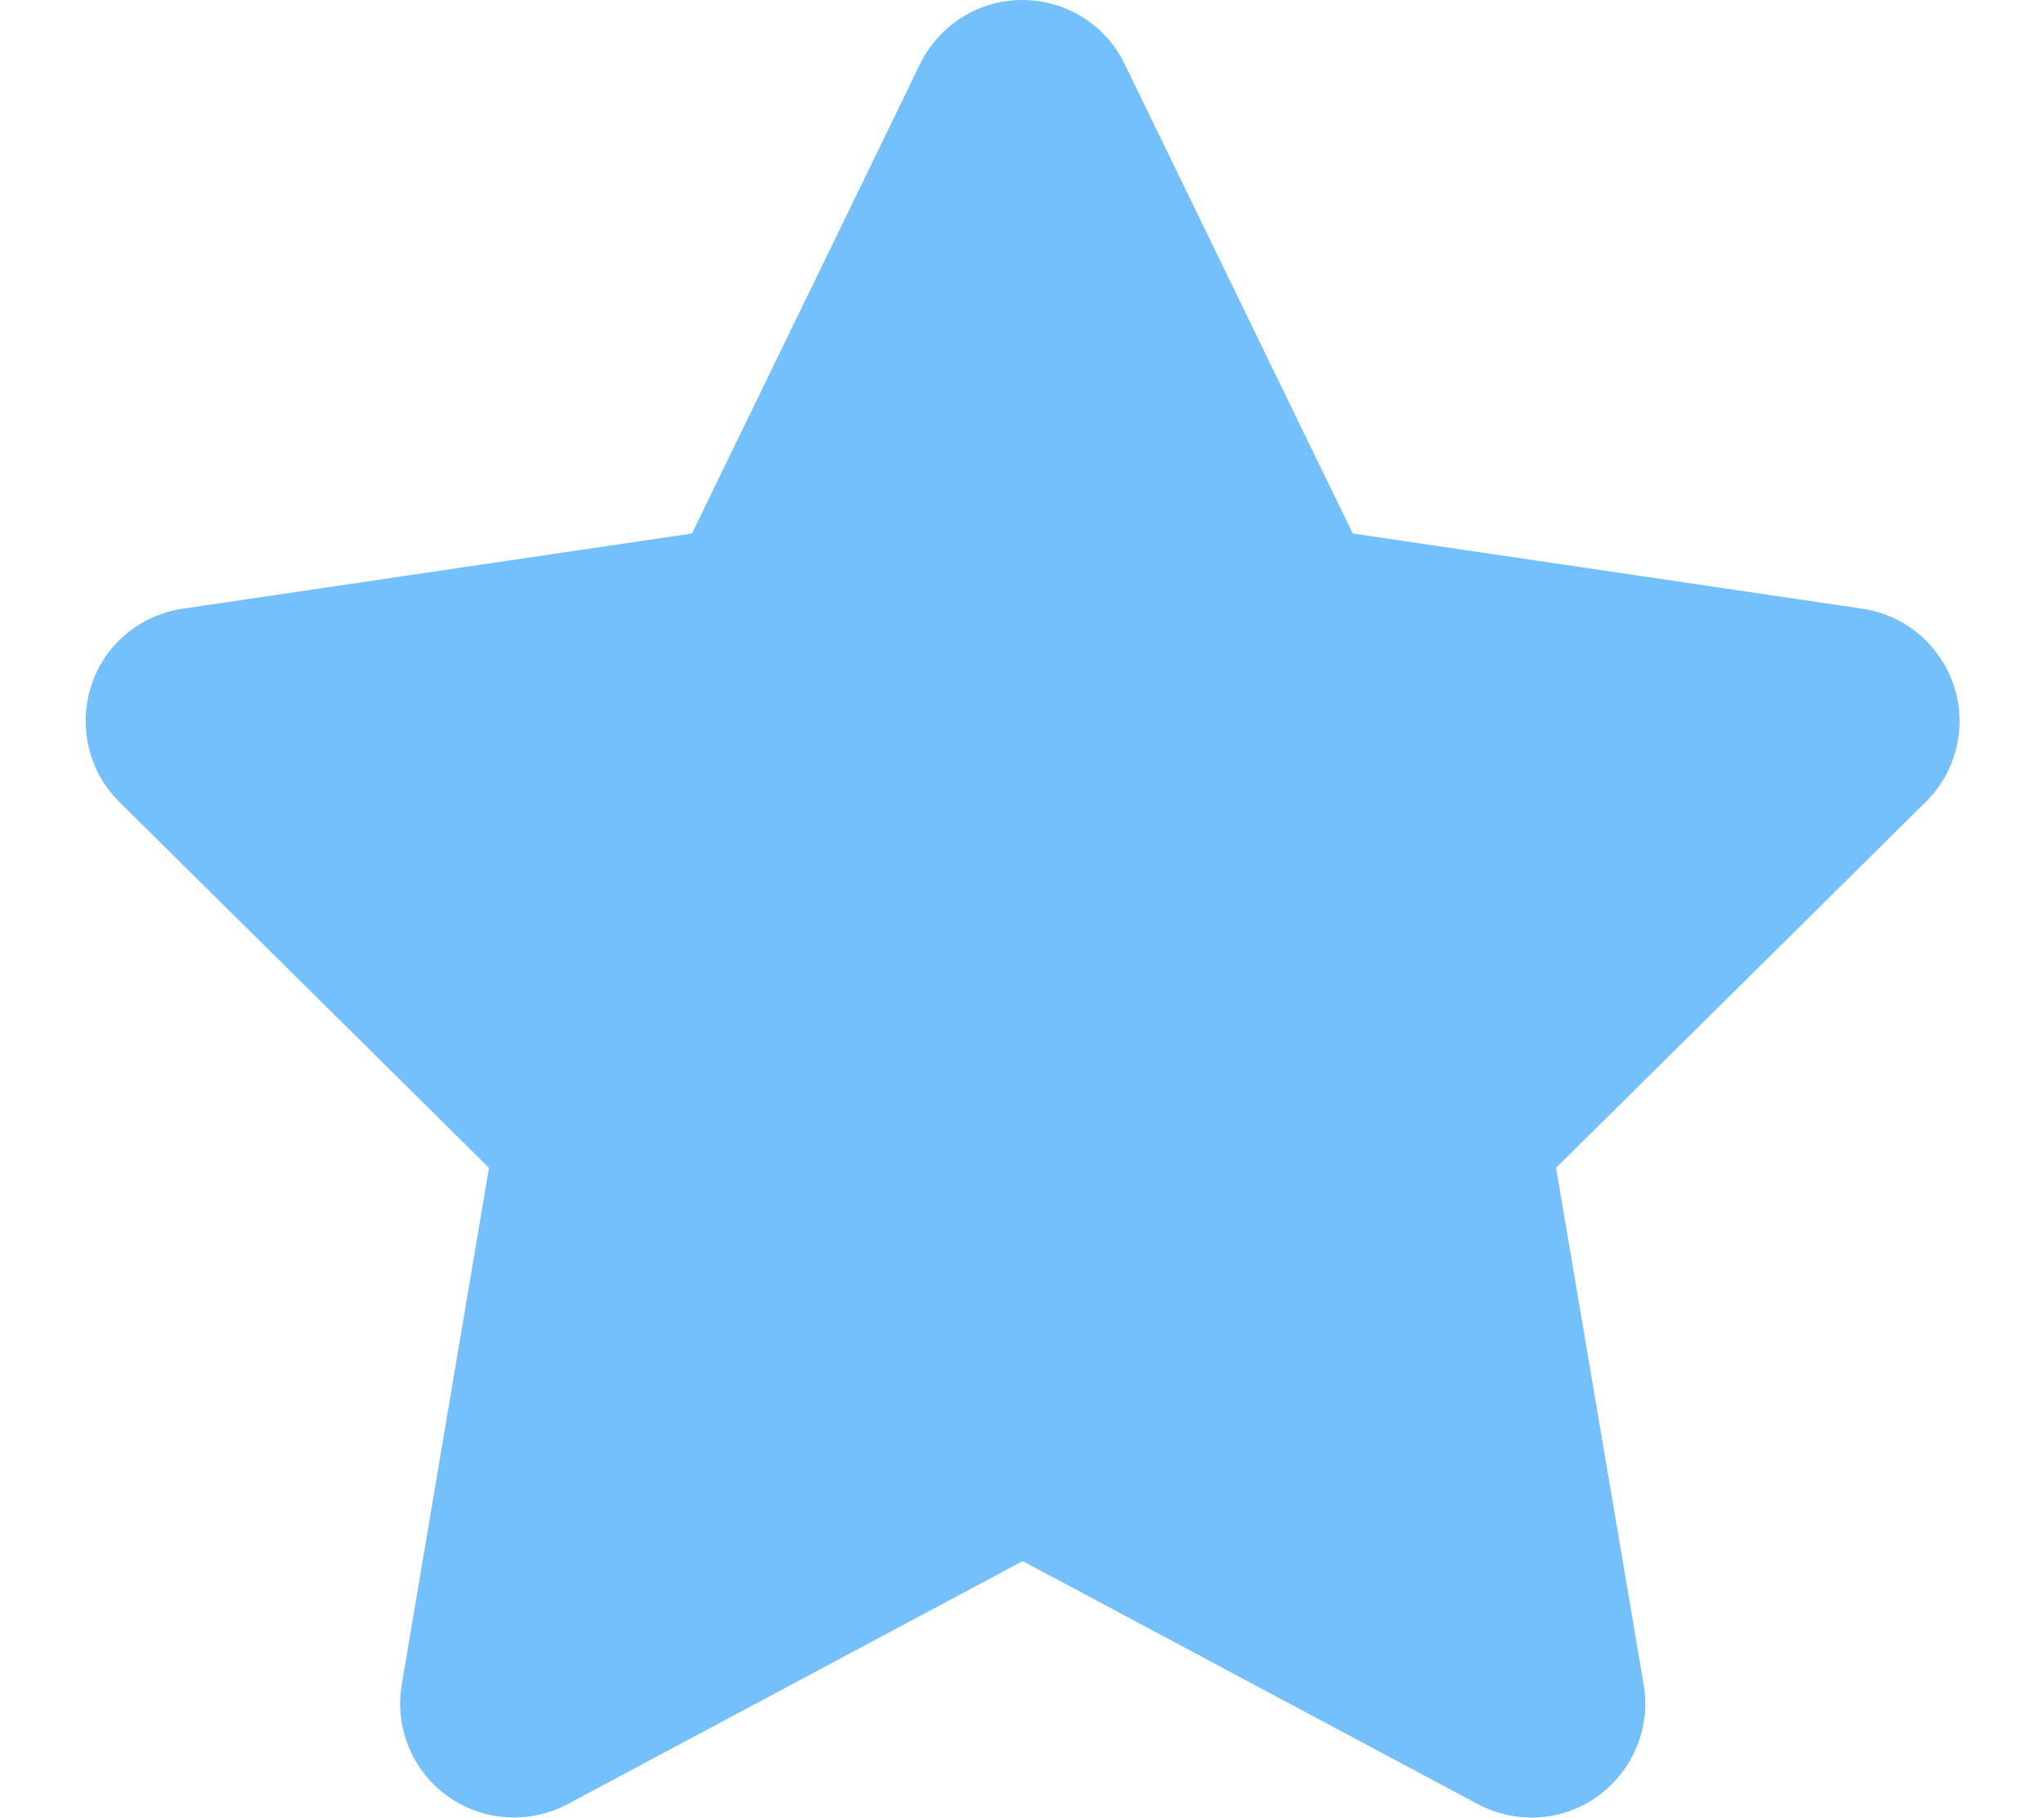
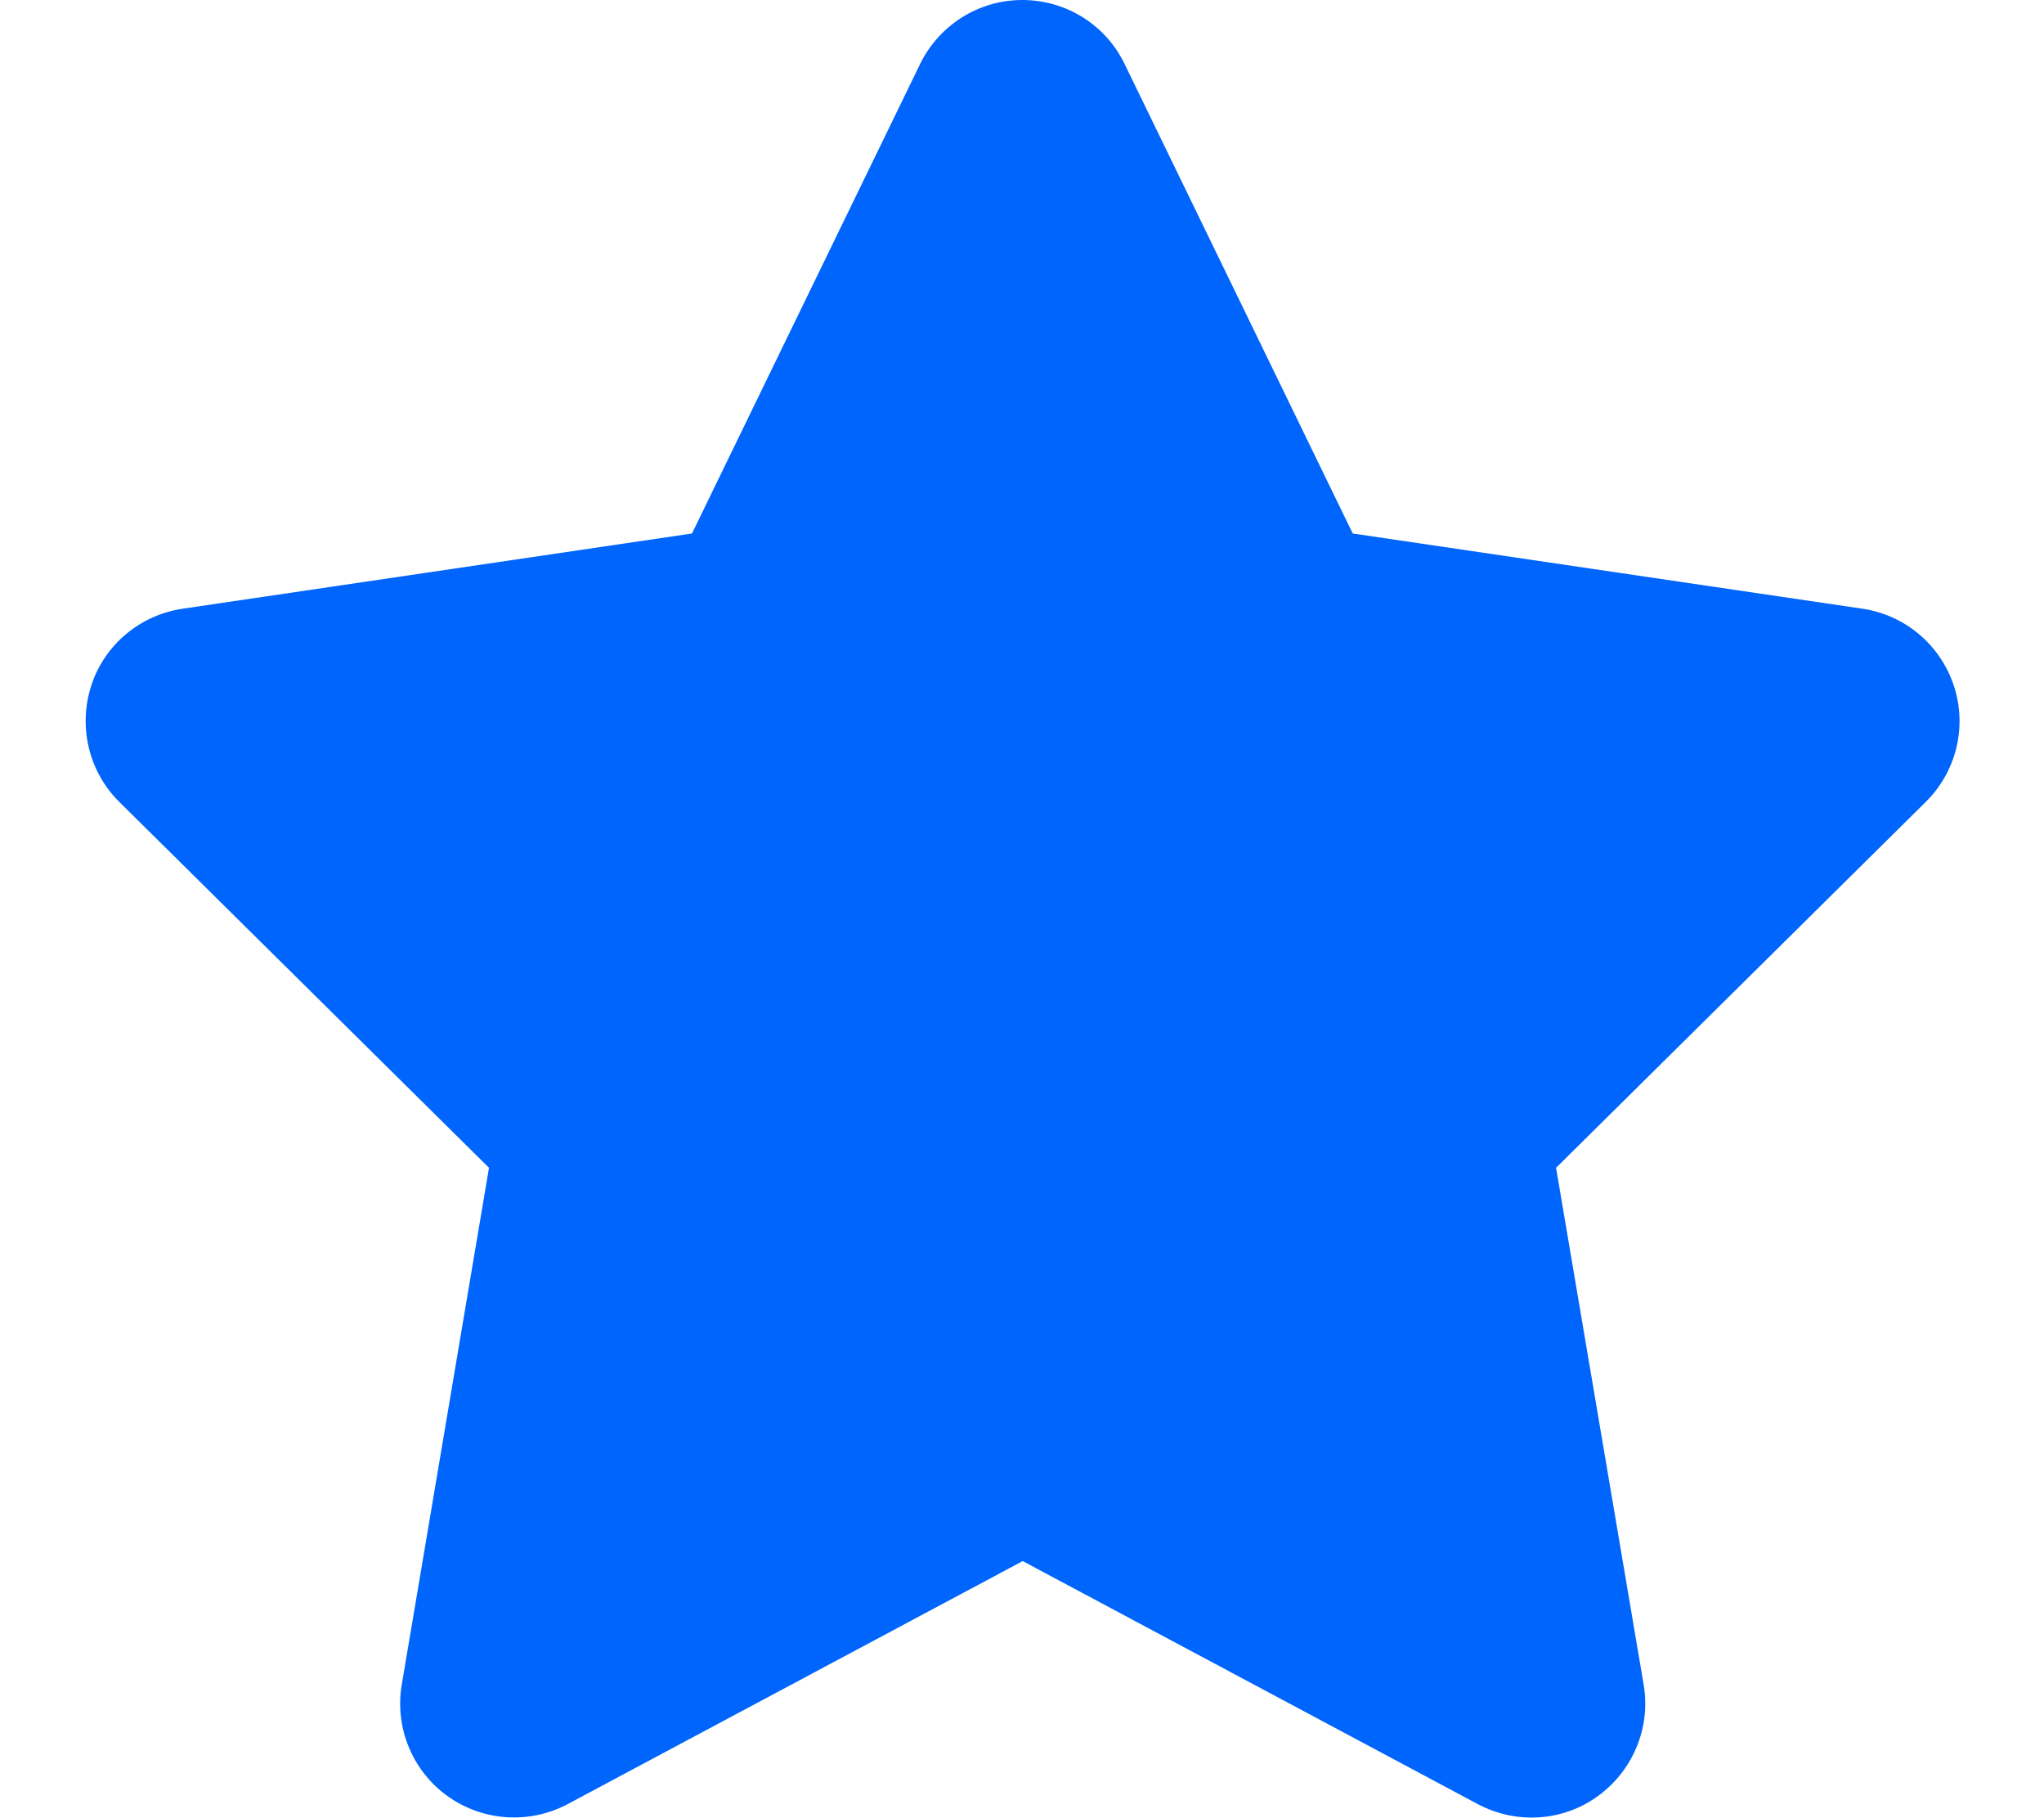
<svg xmlns="http://www.w3.org/2000/svg" viewBox="0 0 576 512">
-   <path fill="#74C0FC" d="M316.9 18C311.6 7 300.4 0 288.1 0s-23.4 7-28.8 18L195 150.3 51.4 171.5c-12 1.8-22 10.2-25.7 21.7s-.7 24.2 7.9 32.7L137.8 329 113.2 474.7c-2 12 3 24.2 12.9 31.3s23 8 33.8 2.3l128.3-68.5 128.3 68.5c10.8 5.7 23.9 4.9 33.8-2.3s14.9-19.3 12.9-31.3L438.5 329 542.7 225.9c8.6-8.5 11.7-21.2 7.9-32.7s-13.7-19.9-25.7-21.7L381.2 150.3 316.9 18z" />
+   <path fill="#0065fc" d="M316.9 18C311.6 7 300.4 0 288.1 0s-23.4 7-28.8 18L195 150.3 51.4 171.5c-12 1.8-22 10.2-25.7 21.7s-.7 24.2 7.9 32.7L137.8 329 113.2 474.7c-2 12 3 24.2 12.9 31.3s23 8 33.8 2.3l128.3-68.5 128.3 68.5c10.8 5.7 23.9 4.9 33.8-2.3s14.9-19.3 12.9-31.3L438.5 329 542.7 225.9c8.6-8.5 11.7-21.2 7.9-32.7s-13.7-19.9-25.7-21.7L381.2 150.3 316.9 18z" />
</svg>
